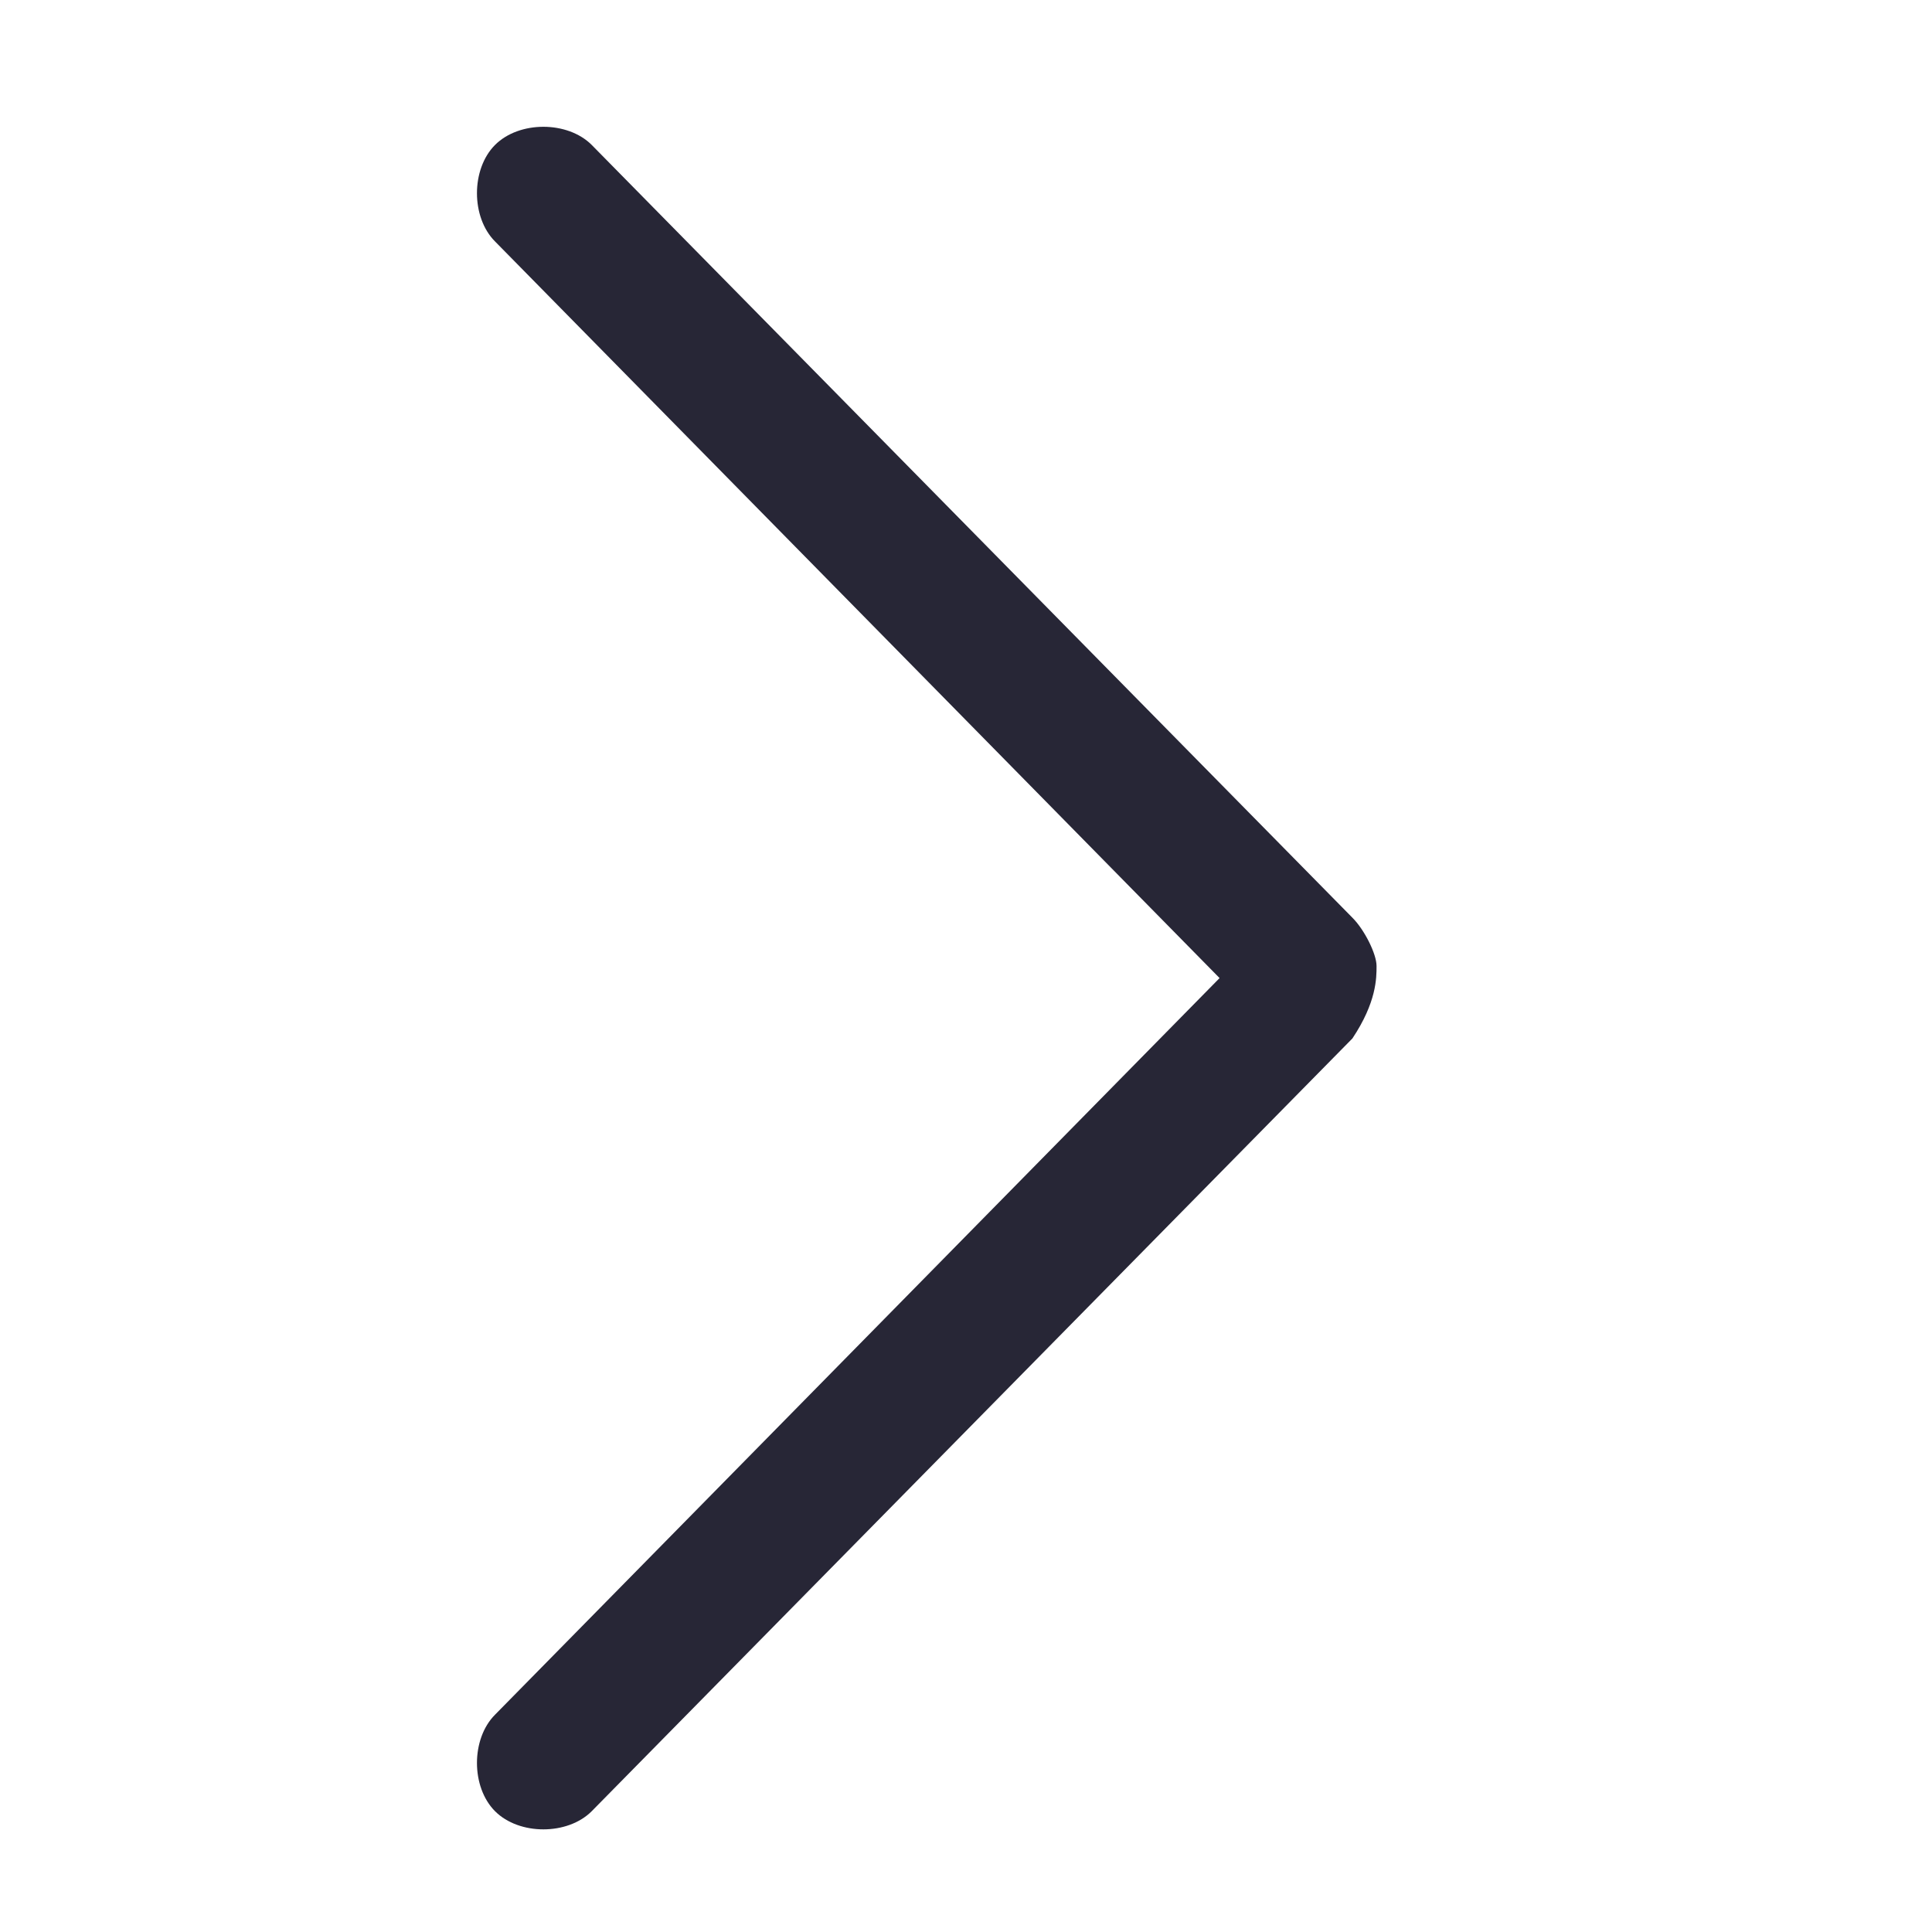
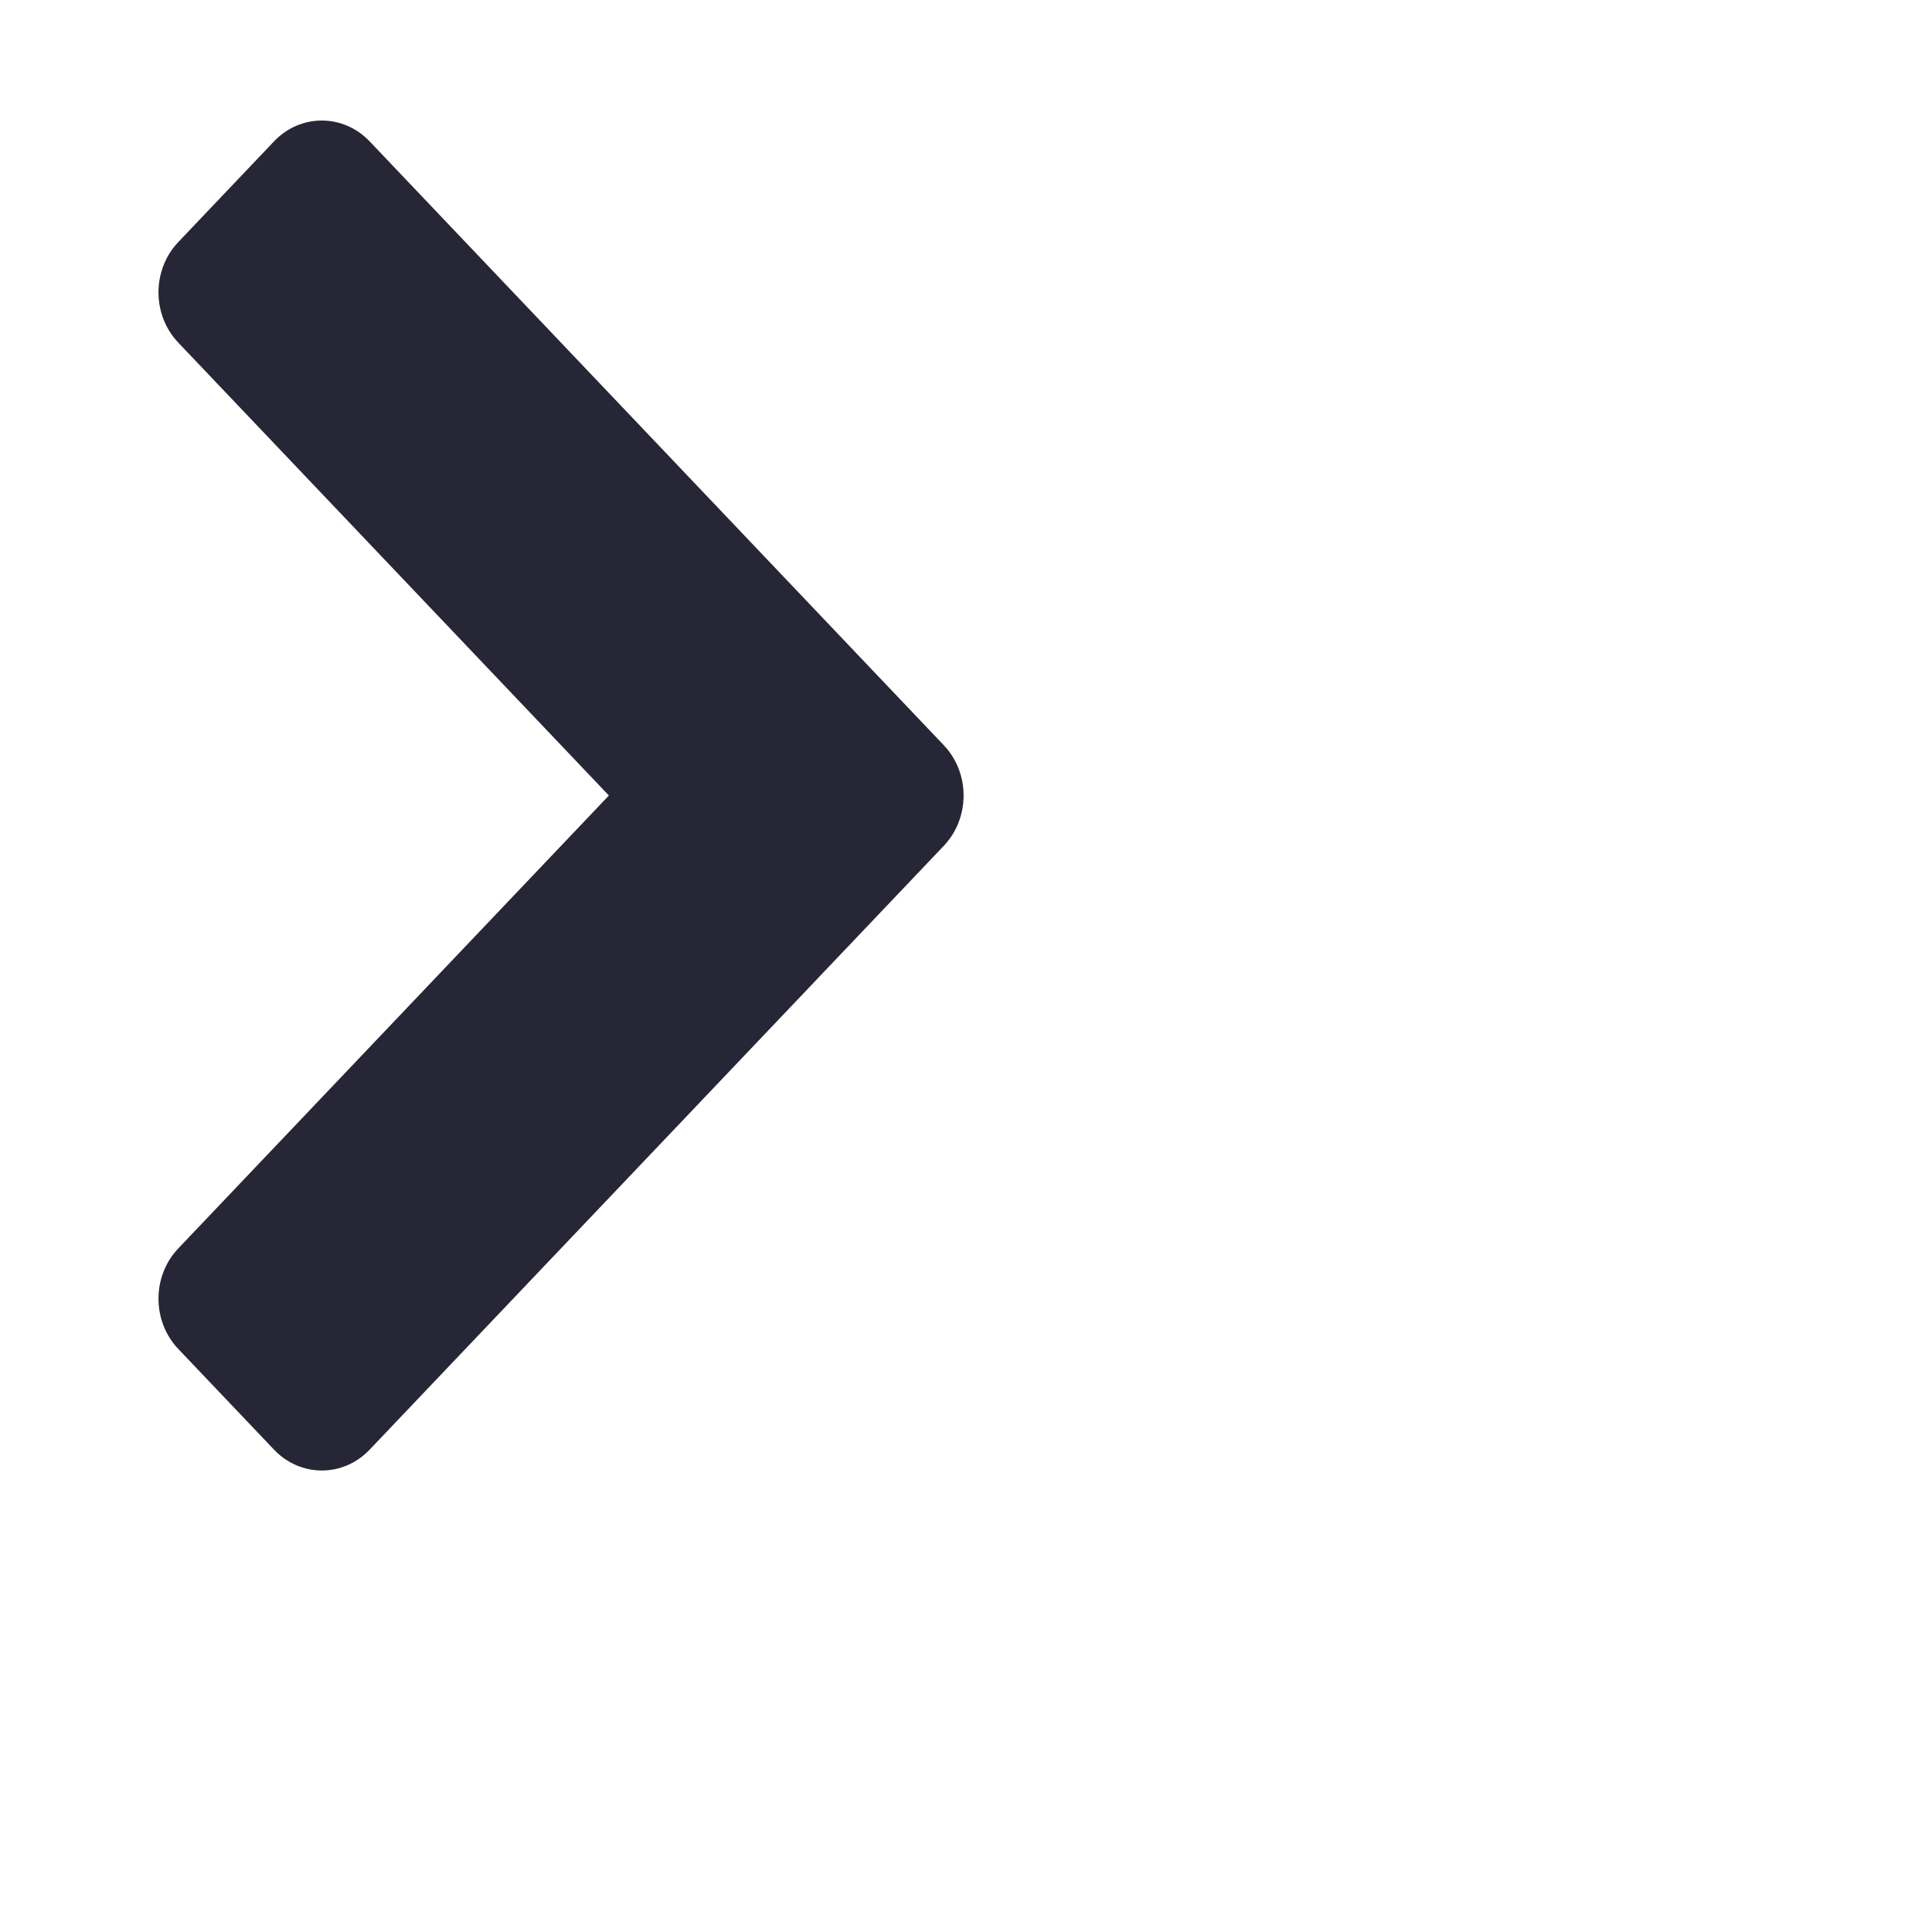
<svg xmlns="http://www.w3.org/2000/svg" style="width:308px;height:308px;" version="1.1" id="图形" x="0px" y="0px" width="1024px" height="1024px" viewBox="0 0 1024 1024" enable-background="new 0 0 1024 1024" xml:space="preserve">
-   <path class="svgpath" data-index="path_0" fill="#272636" d="M729.6 512C729.6 512 729.6 512 729.6 512c0-6.4-6.4-19.2-12.8-25.6L313.6 76.8c-12.8-12.8-38.4-12.8-51.2 0-12.8 12.8-12.8 38.4 0 51.2l384 390.4-384 390.4c-12.8 12.8-12.8 38.4 0 51.2 12.8 12.8 38.4 12.8 51.2 0l403.2-409.6C729.6 531.2 729.6 518.4 729.6 512 729.6 512 729.6 512 729.6 512z" />
+   <path fill="#272636" d="M195.93,74.941l301.332,316.922l2.957,3.106c14.008,14.734,14.008,38.609,0,53.347L195.93,768.336   c-14.012,14.742-36.715,14.742-50.7,0L94.512,715c-14.016-14.727-14.016-38.602,0-53.332L322.719,421.64L94.512,181.621   c-14.016-14.727-14.016-38.609,0-53.336l50.718-53.348C159.215,60.207,181.918,60.207,195.93,74.941L195.93,74.941L195.93,74.941z    M195.93,74.941" />
</svg>
